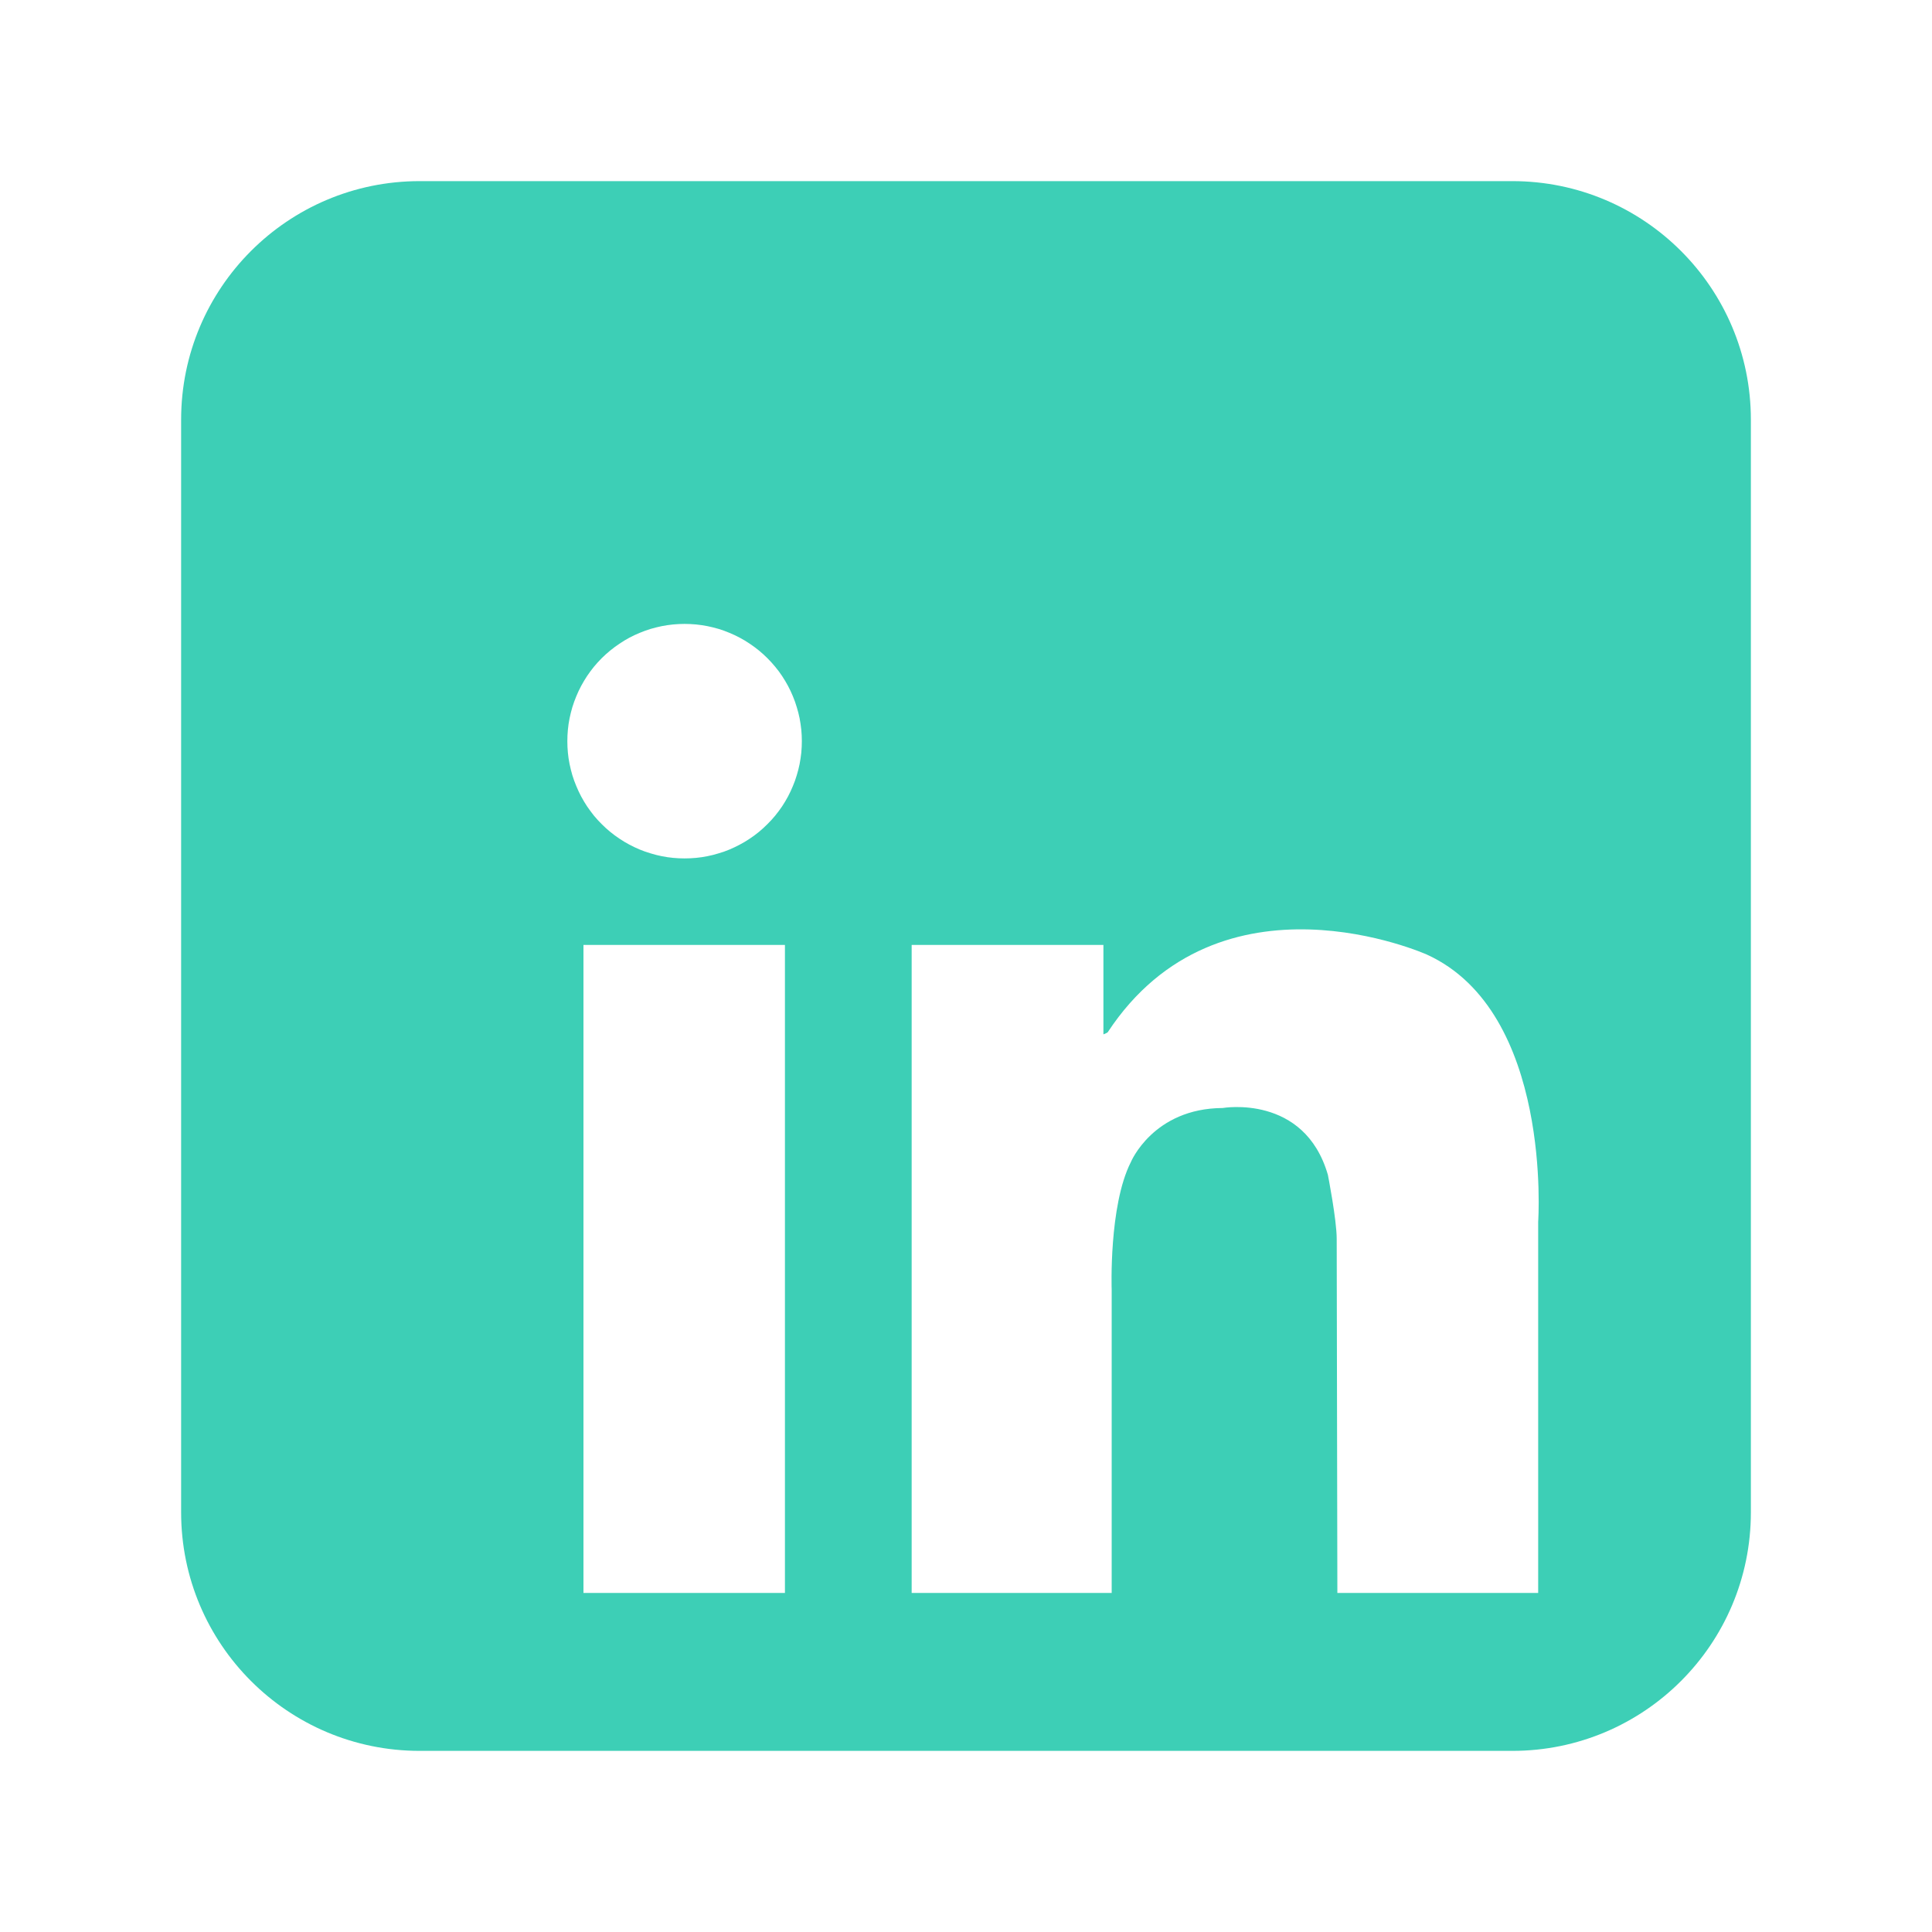
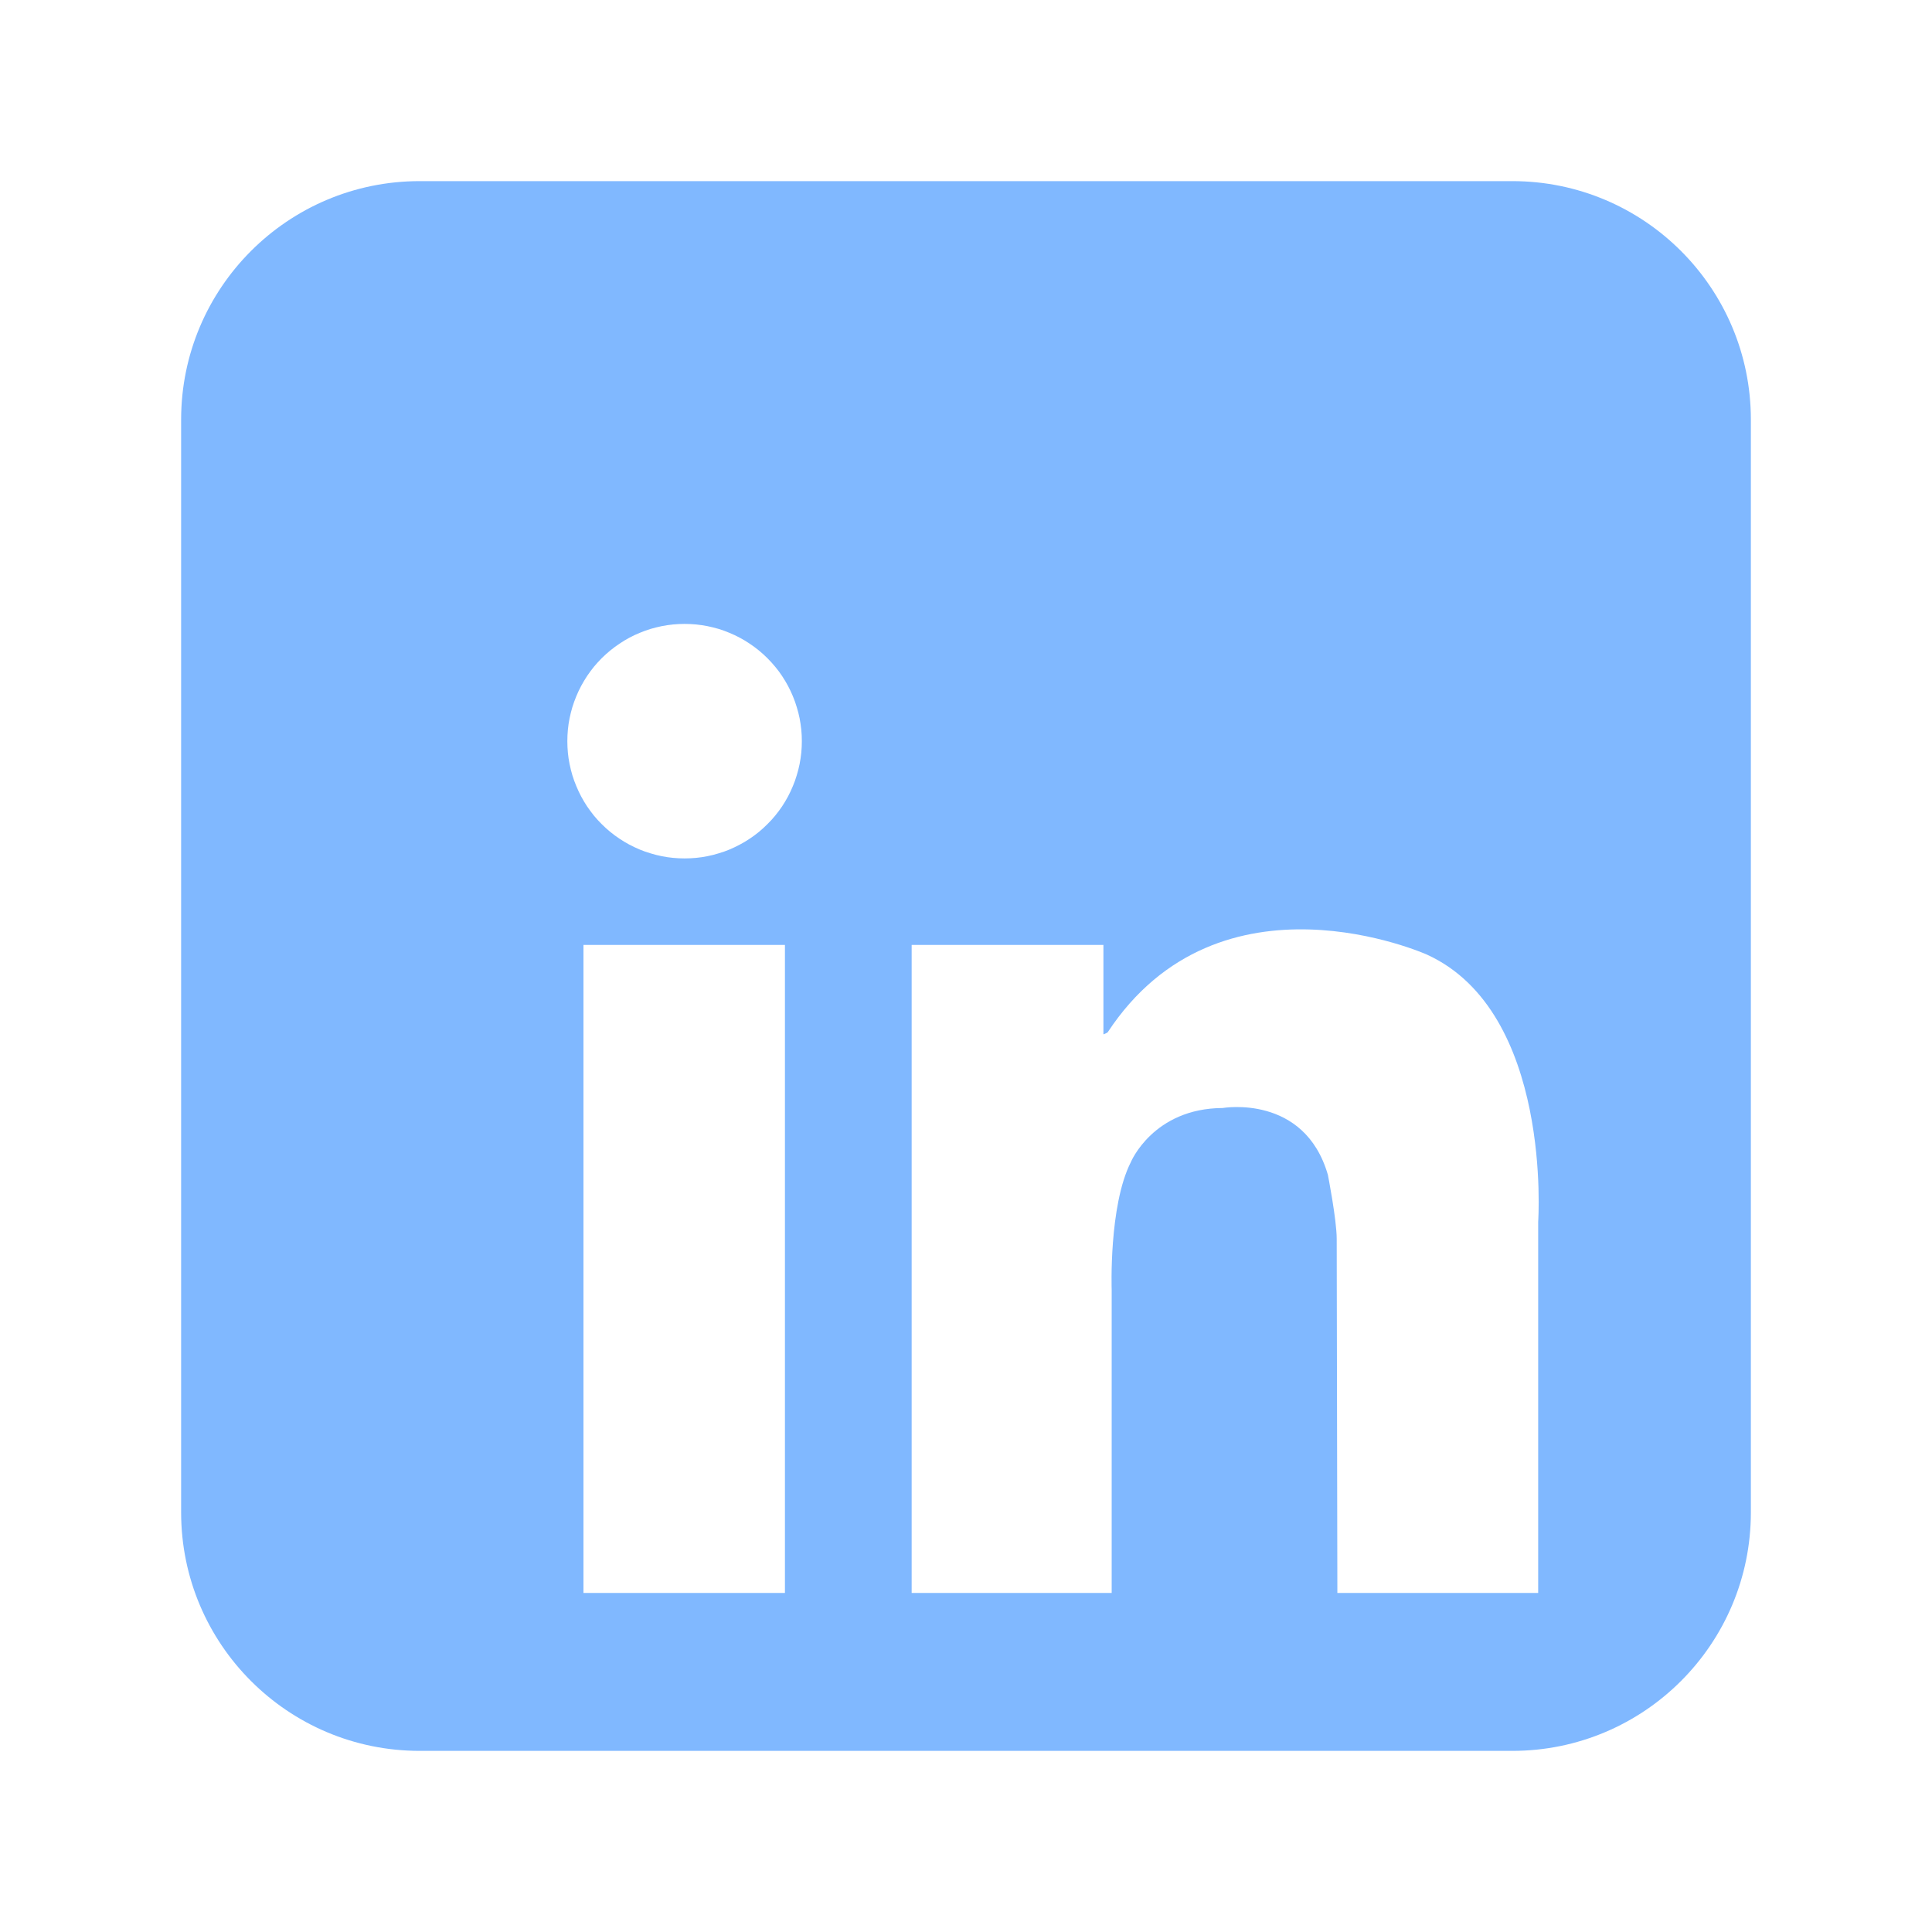
<svg xmlns="http://www.w3.org/2000/svg" viewBox="0 0 32 32">
-   <path fill="#3dcfb6" transform="translate(3 3)" d="M22.049 0 L3.951 0 C1.769 0 0 1.769 0 3.951 L0 22.049 C0 24.231 1.769 26 3.951 26 L22.049 26 C24.231 26 26 24.231 26 22.049 L26 3.951 C26 1.769 24.231 0 22.049 0 Z M10.001 23.384 L6.664 23.384 L6.664 12.651 L10.001 12.651 L10.001 23.384 Z M10.272 9.467 C10.265 9.53 10.256 9.593 10.244 9.655 C10.231 9.718 10.216 9.779 10.197 9.84 C10.179 9.901 10.158 9.961 10.133 10.019 C10.109 10.078 10.082 10.135 10.052 10.192 C10.022 10.248 9.989 10.303 9.954 10.356 C9.919 10.408 9.881 10.459 9.84 10.509 C9.8 10.558 9.757 10.605 9.712 10.649 C9.667 10.695 9.62 10.737 9.571 10.778 C9.522 10.818 9.471 10.856 9.418 10.891 C9.365 10.927 9.311 10.959 9.254 10.989 C9.198 11.019 9.141 11.046 9.082 11.071 C9.024 11.095 8.964 11.117 8.903 11.134 C8.842 11.153 8.78 11.169 8.718 11.181 C8.655 11.194 8.592 11.203 8.529 11.209 C8.466 11.215 8.403 11.218 8.339 11.218 C8.275 11.218 8.212 11.215 8.149 11.209 C8.085 11.203 8.022 11.194 7.96 11.181 C7.898 11.169 7.836 11.153 7.775 11.134 C7.714 11.117 7.655 11.095 7.596 11.071 C7.537 11.046 7.479 11.019 7.423 10.989 C7.367 10.959 7.313 10.927 7.26 10.891 C7.207 10.856 7.156 10.818 7.107 10.778 C7.057 10.737 7.011 10.695 6.965 10.649 C6.92 10.605 6.878 10.558 6.837 10.509 C6.797 10.459 6.76 10.408 6.724 10.356 C6.689 10.303 6.656 10.248 6.626 10.192 C6.596 10.135 6.569 10.078 6.545 10.019 C6.52 9.961 6.499 9.901 6.48 9.84 C6.462 9.779 6.447 9.718 6.434 9.655 C6.421 9.593 6.412 9.53 6.406 9.467 C6.4 9.404 6.397 9.34 6.397 9.276 C6.397 9.212 6.4 9.149 6.406 9.086 C6.412 9.023 6.421 8.96 6.434 8.897 C6.447 8.835 6.462 8.773 6.48 8.713 C6.499 8.652 6.52 8.592 6.545 8.533 C6.569 8.474 6.596 8.417 6.626 8.361 C6.656 8.305 6.689 8.25 6.724 8.197 C6.76 8.144 6.797 8.093 6.837 8.044 C6.878 7.995 6.92 7.948 6.965 7.903 C7.011 7.858 7.057 7.815 7.107 7.775 C7.156 7.735 7.207 7.697 7.26 7.662 C7.313 7.626 7.367 7.593 7.423 7.563 C7.479 7.533 7.537 7.506 7.596 7.482 C7.655 7.457 7.714 7.436 7.775 7.417 C7.836 7.399 7.898 7.384 7.96 7.371 C8.022 7.359 8.085 7.349 8.149 7.343 C8.212 7.337 8.275 7.334 8.339 7.334 C8.403 7.334 8.466 7.337 8.529 7.343 C8.592 7.349 8.655 7.359 8.718 7.371 C8.78 7.384 8.842 7.399 8.903 7.417 C8.964 7.436 9.024 7.457 9.082 7.482 C9.141 7.506 9.198 7.533 9.254 7.563 C9.311 7.593 9.365 7.626 9.418 7.662 C9.471 7.697 9.522 7.735 9.571 7.775 C9.62 7.815 9.667 7.858 9.712 7.903 C9.757 7.948 9.8 7.995 9.84 8.044 C9.881 8.093 9.919 8.144 9.954 8.197 C9.989 8.25 10.022 8.305 10.052 8.361 C10.082 8.417 10.109 8.474 10.133 8.533 C10.158 8.592 10.179 8.652 10.197 8.713 C10.216 8.773 10.231 8.835 10.244 8.897 C10.256 8.96 10.265 9.023 10.272 9.086 C10.278 9.149 10.281 9.213 10.281 9.276 C10.281 9.339 10.278 9.404 10.272 9.467 Z M22.477 17.236 L22.477 23.384 L19.151 23.384 C19.151 23.384 19.14 17.834 19.14 17.519 C19.14 17.204 18.994 16.459 18.994 16.459 C18.605 15.116 17.252 15.352 17.252 15.352 C16.098 15.358 15.73 16.249 15.73 16.249 C15.363 16.973 15.413 18.365 15.413 18.365 L15.413 23.384 L12.1 23.384 L12.1 12.651 L15.276 12.651 L15.276 14.132 C15.318 14.118 15.346 14.099 15.346 14.099 C17.206 11.272 20.634 12.811 20.634 12.811 C22.719 13.762 22.477 17.236 22.477 17.236 Z" />
+   <path fill="#80B8FF" transform="translate(3 3)" d="M22.049 0 L3.951 0 C1.769 0 0 1.769 0 3.951 L0 22.049 C0 24.231 1.769 26 3.951 26 L22.049 26 C24.231 26 26 24.231 26 22.049 L26 3.951 C26 1.769 24.231 0 22.049 0 Z M10.001 23.384 L6.664 23.384 L6.664 12.651 L10.001 12.651 L10.001 23.384 Z M10.272 9.467 C10.265 9.53 10.256 9.593 10.244 9.655 C10.231 9.718 10.216 9.779 10.197 9.84 C10.179 9.901 10.158 9.961 10.133 10.019 C10.109 10.078 10.082 10.135 10.052 10.192 C10.022 10.248 9.989 10.303 9.954 10.356 C9.919 10.408 9.881 10.459 9.84 10.509 C9.8 10.558 9.757 10.605 9.712 10.649 C9.667 10.695 9.62 10.737 9.571 10.778 C9.522 10.818 9.471 10.856 9.418 10.891 C9.365 10.927 9.311 10.959 9.254 10.989 C9.198 11.019 9.141 11.046 9.082 11.071 C9.024 11.095 8.964 11.117 8.903 11.134 C8.842 11.153 8.78 11.169 8.718 11.181 C8.655 11.194 8.592 11.203 8.529 11.209 C8.466 11.215 8.403 11.218 8.339 11.218 C8.275 11.218 8.212 11.215 8.149 11.209 C8.085 11.203 8.022 11.194 7.96 11.181 C7.898 11.169 7.836 11.153 7.775 11.134 C7.714 11.117 7.655 11.095 7.596 11.071 C7.537 11.046 7.479 11.019 7.423 10.989 C7.367 10.959 7.313 10.927 7.26 10.891 C7.207 10.856 7.156 10.818 7.107 10.778 C7.057 10.737 7.011 10.695 6.965 10.649 C6.92 10.605 6.878 10.558 6.837 10.509 C6.797 10.459 6.76 10.408 6.724 10.356 C6.689 10.303 6.656 10.248 6.626 10.192 C6.596 10.135 6.569 10.078 6.545 10.019 C6.52 9.961 6.499 9.901 6.48 9.84 C6.462 9.779 6.447 9.718 6.434 9.655 C6.421 9.593 6.412 9.53 6.406 9.467 C6.4 9.404 6.397 9.34 6.397 9.276 C6.397 9.212 6.4 9.149 6.406 9.086 C6.412 9.023 6.421 8.96 6.434 8.897 C6.447 8.835 6.462 8.773 6.48 8.713 C6.499 8.652 6.52 8.592 6.545 8.533 C6.569 8.474 6.596 8.417 6.626 8.361 C6.656 8.305 6.689 8.25 6.724 8.197 C6.76 8.144 6.797 8.093 6.837 8.044 C6.878 7.995 6.92 7.948 6.965 7.903 C7.011 7.858 7.057 7.815 7.107 7.775 C7.156 7.735 7.207 7.697 7.26 7.662 C7.313 7.626 7.367 7.593 7.423 7.563 C7.479 7.533 7.537 7.506 7.596 7.482 C7.655 7.457 7.714 7.436 7.775 7.417 C7.836 7.399 7.898 7.384 7.96 7.371 C8.022 7.359 8.085 7.349 8.149 7.343 C8.212 7.337 8.275 7.334 8.339 7.334 C8.403 7.334 8.466 7.337 8.529 7.343 C8.592 7.349 8.655 7.359 8.718 7.371 C8.78 7.384 8.842 7.399 8.903 7.417 C8.964 7.436 9.024 7.457 9.082 7.482 C9.141 7.506 9.198 7.533 9.254 7.563 C9.311 7.593 9.365 7.626 9.418 7.662 C9.471 7.697 9.522 7.735 9.571 7.775 C9.62 7.815 9.667 7.858 9.712 7.903 C9.757 7.948 9.8 7.995 9.84 8.044 C9.881 8.093 9.919 8.144 9.954 8.197 C9.989 8.25 10.022 8.305 10.052 8.361 C10.082 8.417 10.109 8.474 10.133 8.533 C10.158 8.592 10.179 8.652 10.197 8.713 C10.216 8.773 10.231 8.835 10.244 8.897 C10.256 8.96 10.265 9.023 10.272 9.086 C10.278 9.149 10.281 9.213 10.281 9.276 C10.281 9.339 10.278 9.404 10.272 9.467 Z M22.477 17.236 L22.477 23.384 L19.151 23.384 C19.151 23.384 19.14 17.834 19.14 17.519 C19.14 17.204 18.994 16.459 18.994 16.459 C18.605 15.116 17.252 15.352 17.252 15.352 C16.098 15.358 15.73 16.249 15.73 16.249 C15.363 16.973 15.413 18.365 15.413 18.365 L15.413 23.384 L12.1 23.384 L12.1 12.651 L15.276 12.651 L15.276 14.132 C15.318 14.118 15.346 14.099 15.346 14.099 C17.206 11.272 20.634 12.811 20.634 12.811 C22.719 13.762 22.477 17.236 22.477 17.236 Z" />
</svg>
